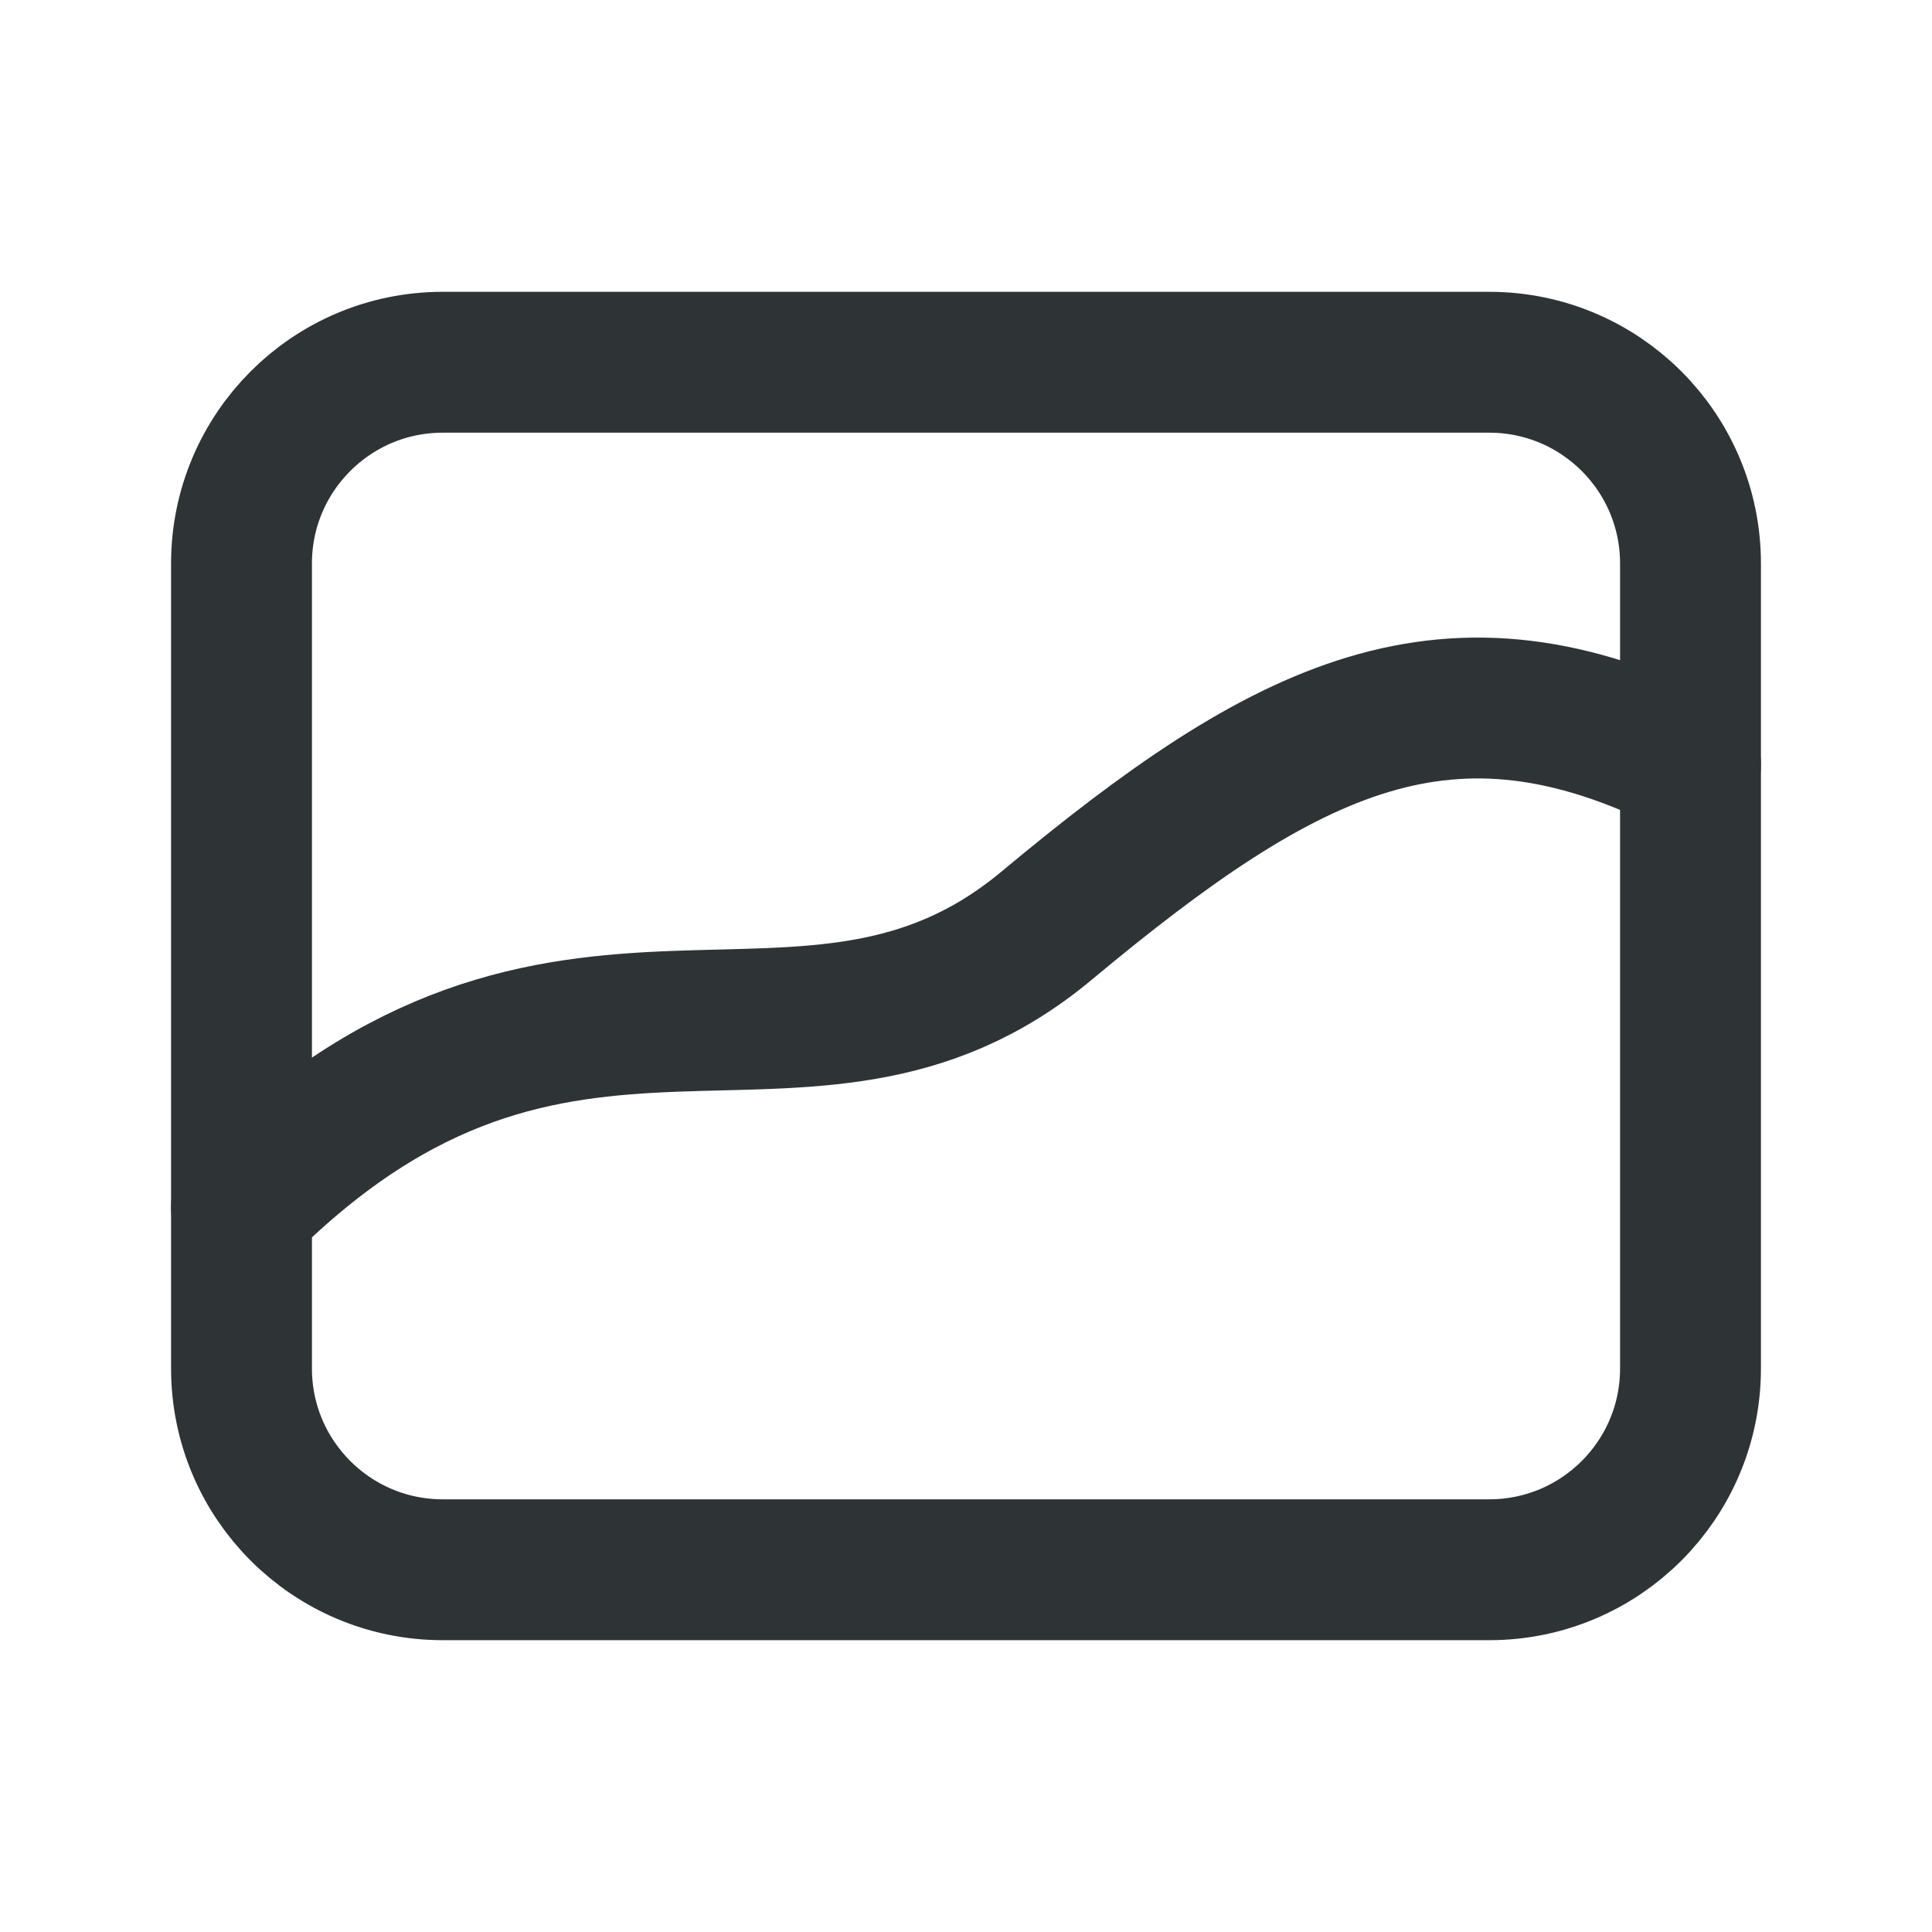
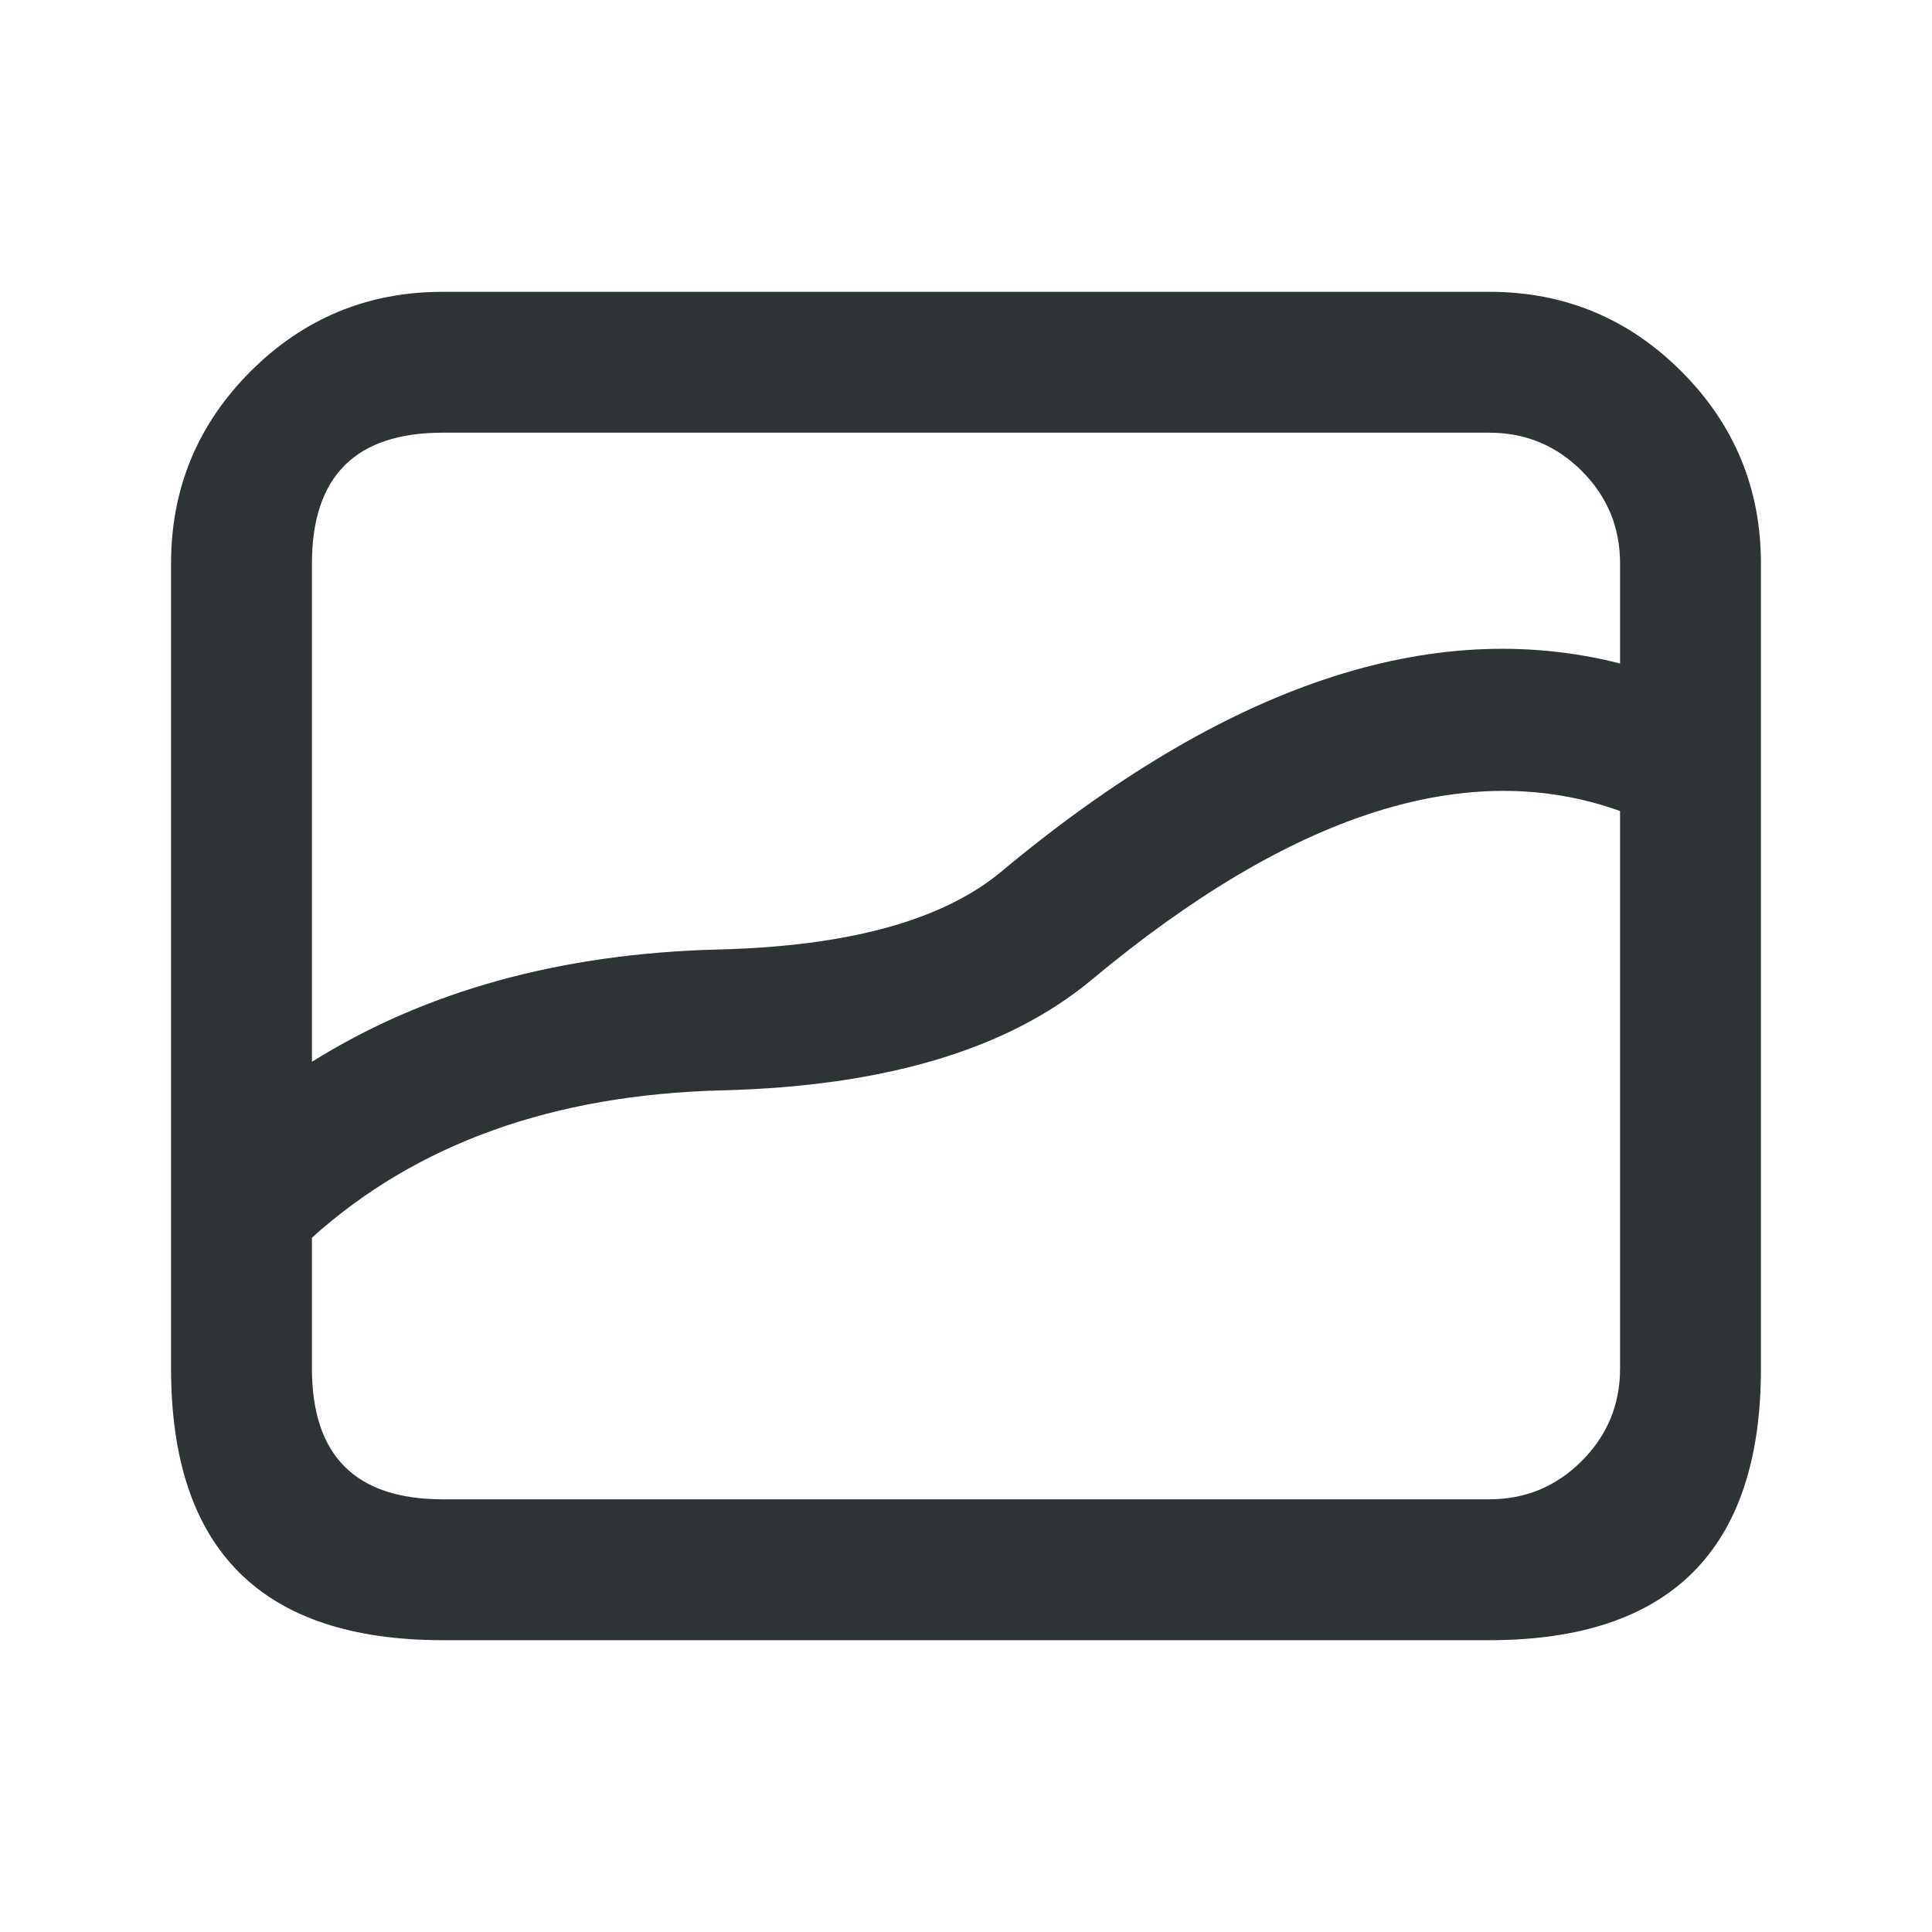
- <svg xmlns="http://www.w3.org/2000/svg" viewBox="0 0 24 24" fill="none" stroke="#2e3436" stroke-width="1.75" stroke-linecap="round" stroke-linejoin="round">
-   <rect x="3" y="4.5" width="18" height="15" rx="2.5" />
-   <path d="M3 15c4-4 7-1 10-3.5S18 8 21 9.5" />
+ <svg xmlns="http://www.w3.org/2000/svg" viewBox="0 0 24 24">
+   <path fill="#2e3436" fill-rule="evenodd" d="M18.5 3.625L5.5 3.625Q4.102 3.625 3.113 4.613Q2.125 5.602 2.125 7L2.125 17Q2.125 20.375 5.5 20.375L18.5 20.375Q21.875 20.375 21.875 17L21.875 7Q21.875 5.602 20.886 4.613Q19.898 3.625 18.5 3.625ZM12.439 10.827Q16.613 7.349 20.125 8.242L20.125 7Q20.125 6.326 19.649 5.850Q19.173 5.375 18.5 5.375L5.5 5.375Q3.875 5.375 3.875 7L3.875 13.190Q5.987 11.869 8.924 11.795Q11.351 11.735 12.439 10.827ZM3.875 17L3.875 15.375Q5.819 13.624 8.968 13.545Q12.003 13.469 13.560 12.172Q17.296 9.058 20.125 10.075L20.125 17Q20.125 17.673 19.649 18.149Q19.173 18.625 18.5 18.625L5.5 18.625Q3.875 18.625 3.875 17Z" />
</svg>
